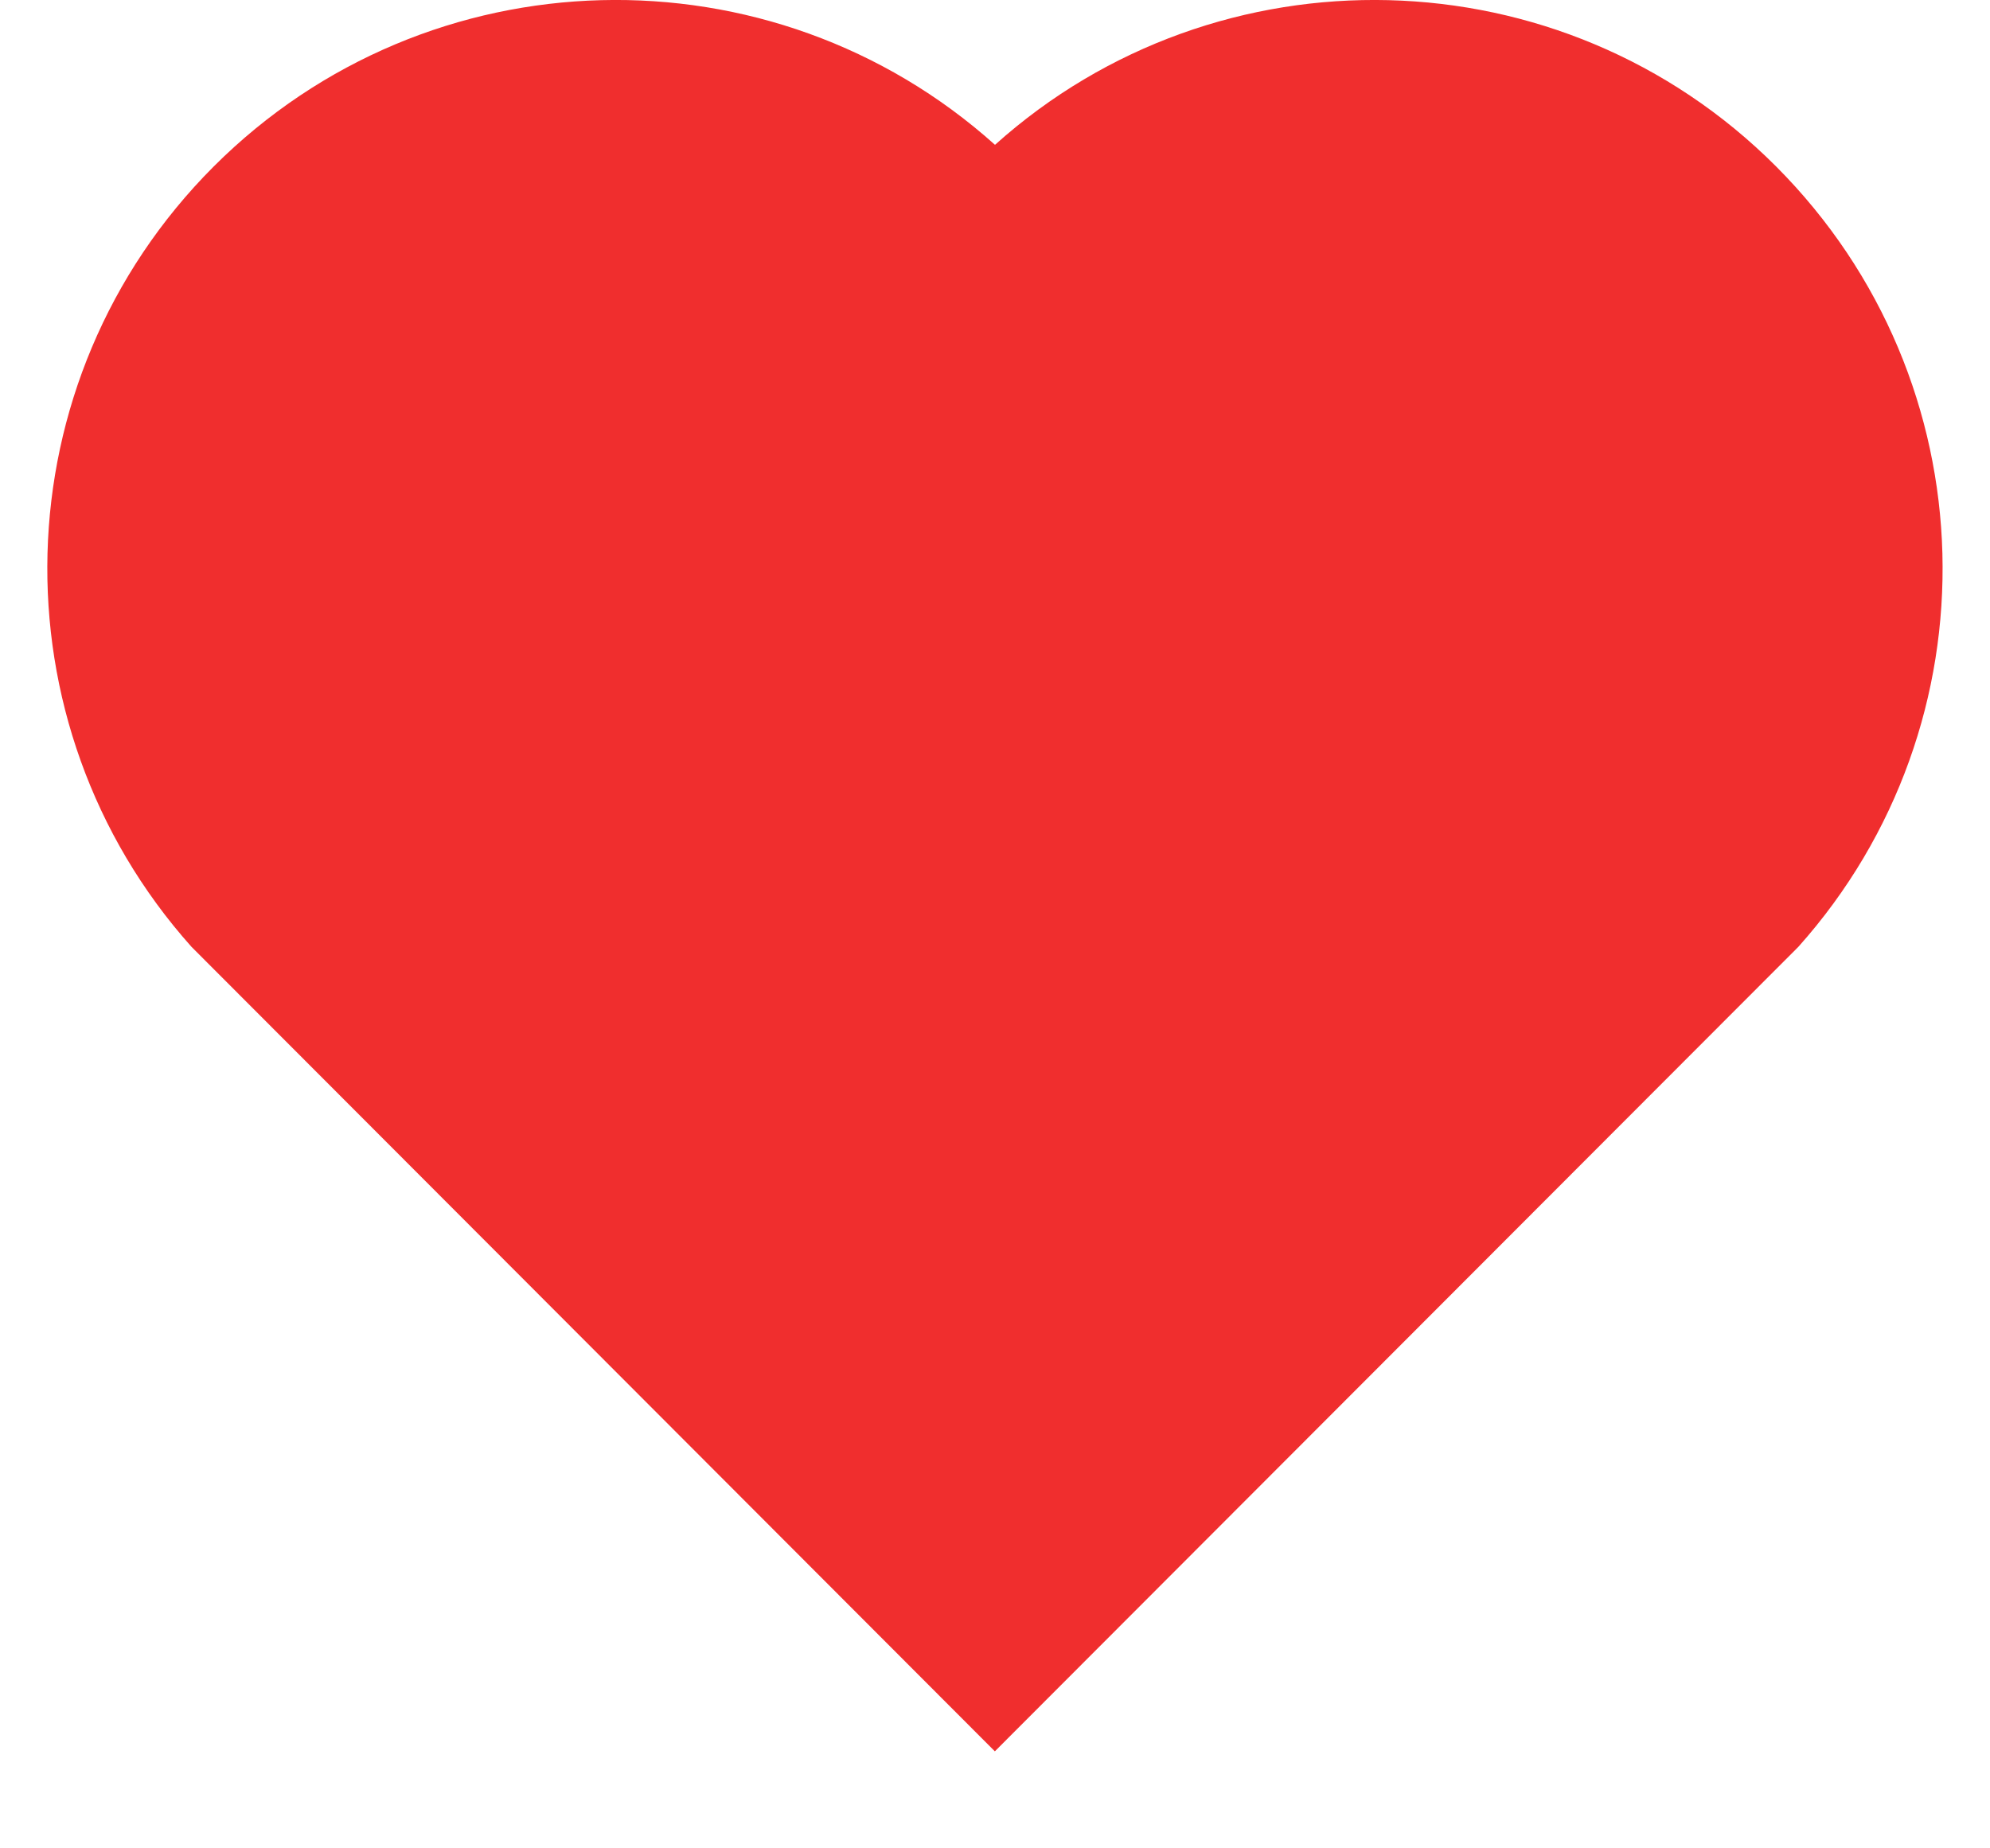
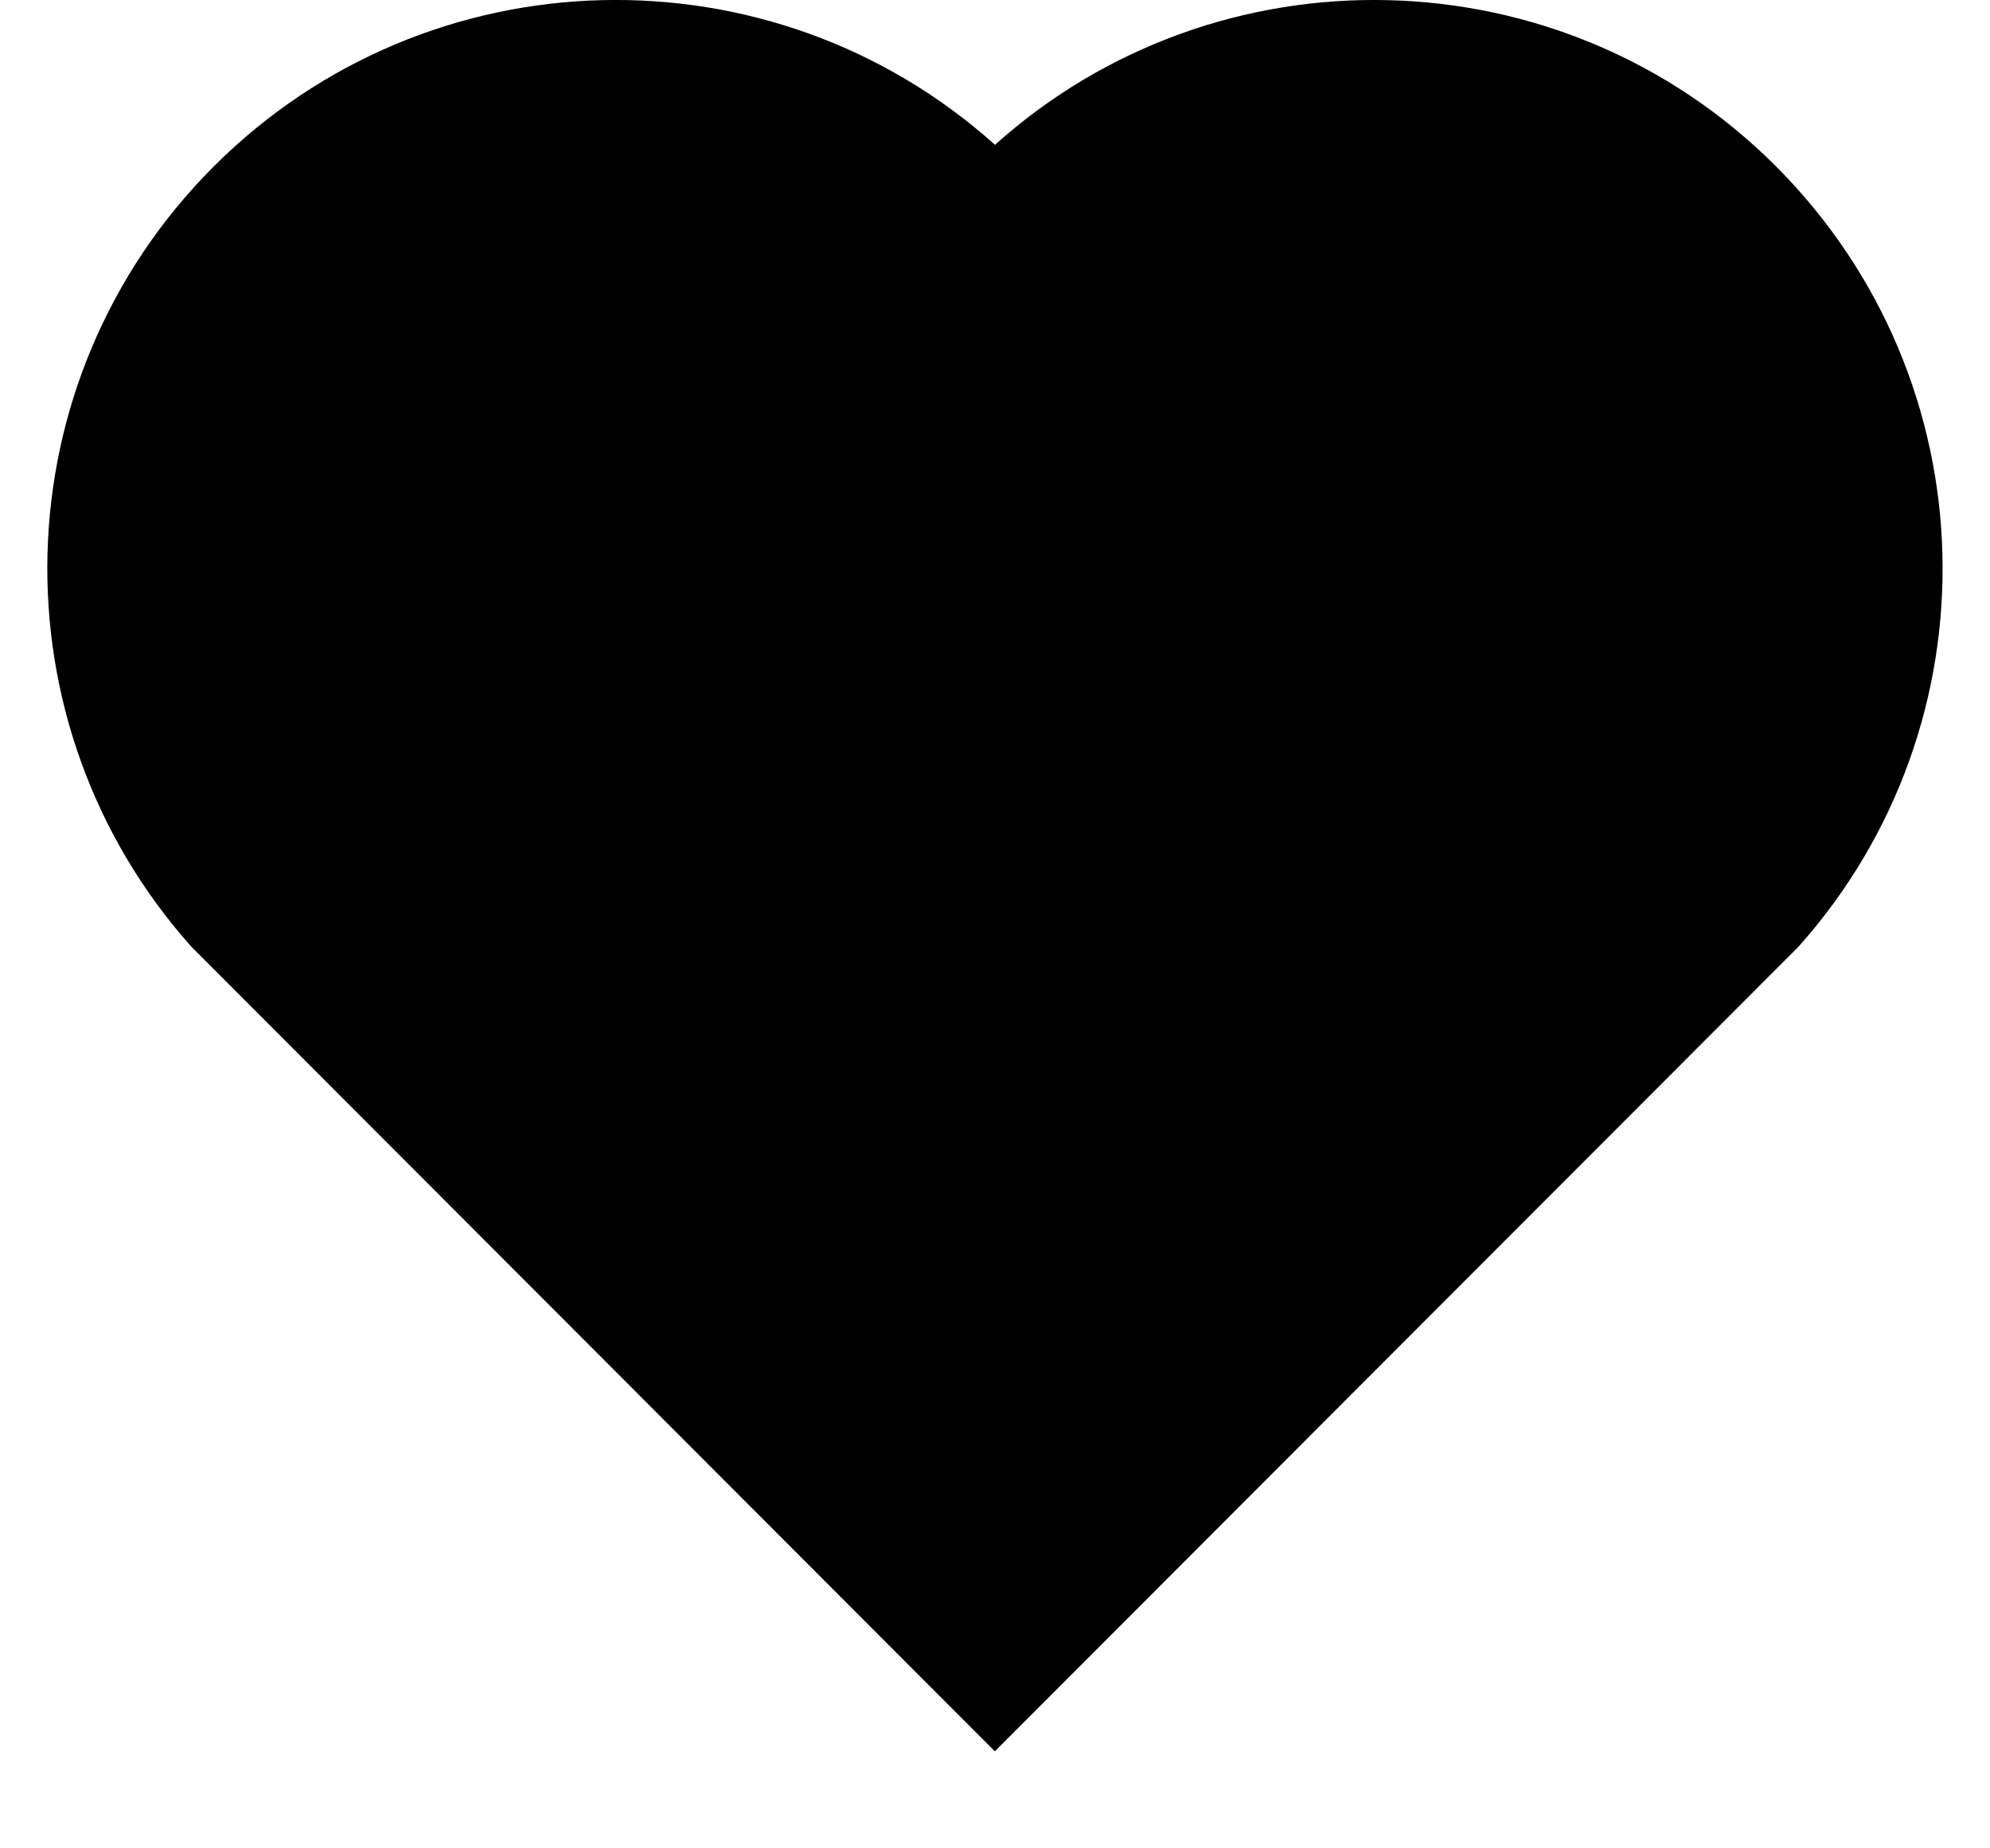
<svg xmlns="http://www.w3.org/2000/svg" width="14" height="13" viewBox="0 0 14 13" fill="none">
-   <path d="M7 1.019C8.566 -0.387 10.986 -0.34 12.495 1.171C14.003 2.683 14.055 5.091 12.652 6.662L6.999 12.323L1.347 6.662C-0.056 5.091 -0.003 2.679 1.504 1.171C3.014 -0.338 5.43 -0.389 7 1.019Z" fill="#F02E2E" />
+   <path d="M7 1.019C8.566 -0.387 10.986 -0.34 12.495 1.171C14.003 2.683 14.055 5.091 12.652 6.662L6.999 12.323L1.347 6.662C-0.056 5.091 -0.003 2.679 1.504 1.171C3.014 -0.338 5.43 -0.389 7 1.019Z" fill="currentColor" />
</svg>
